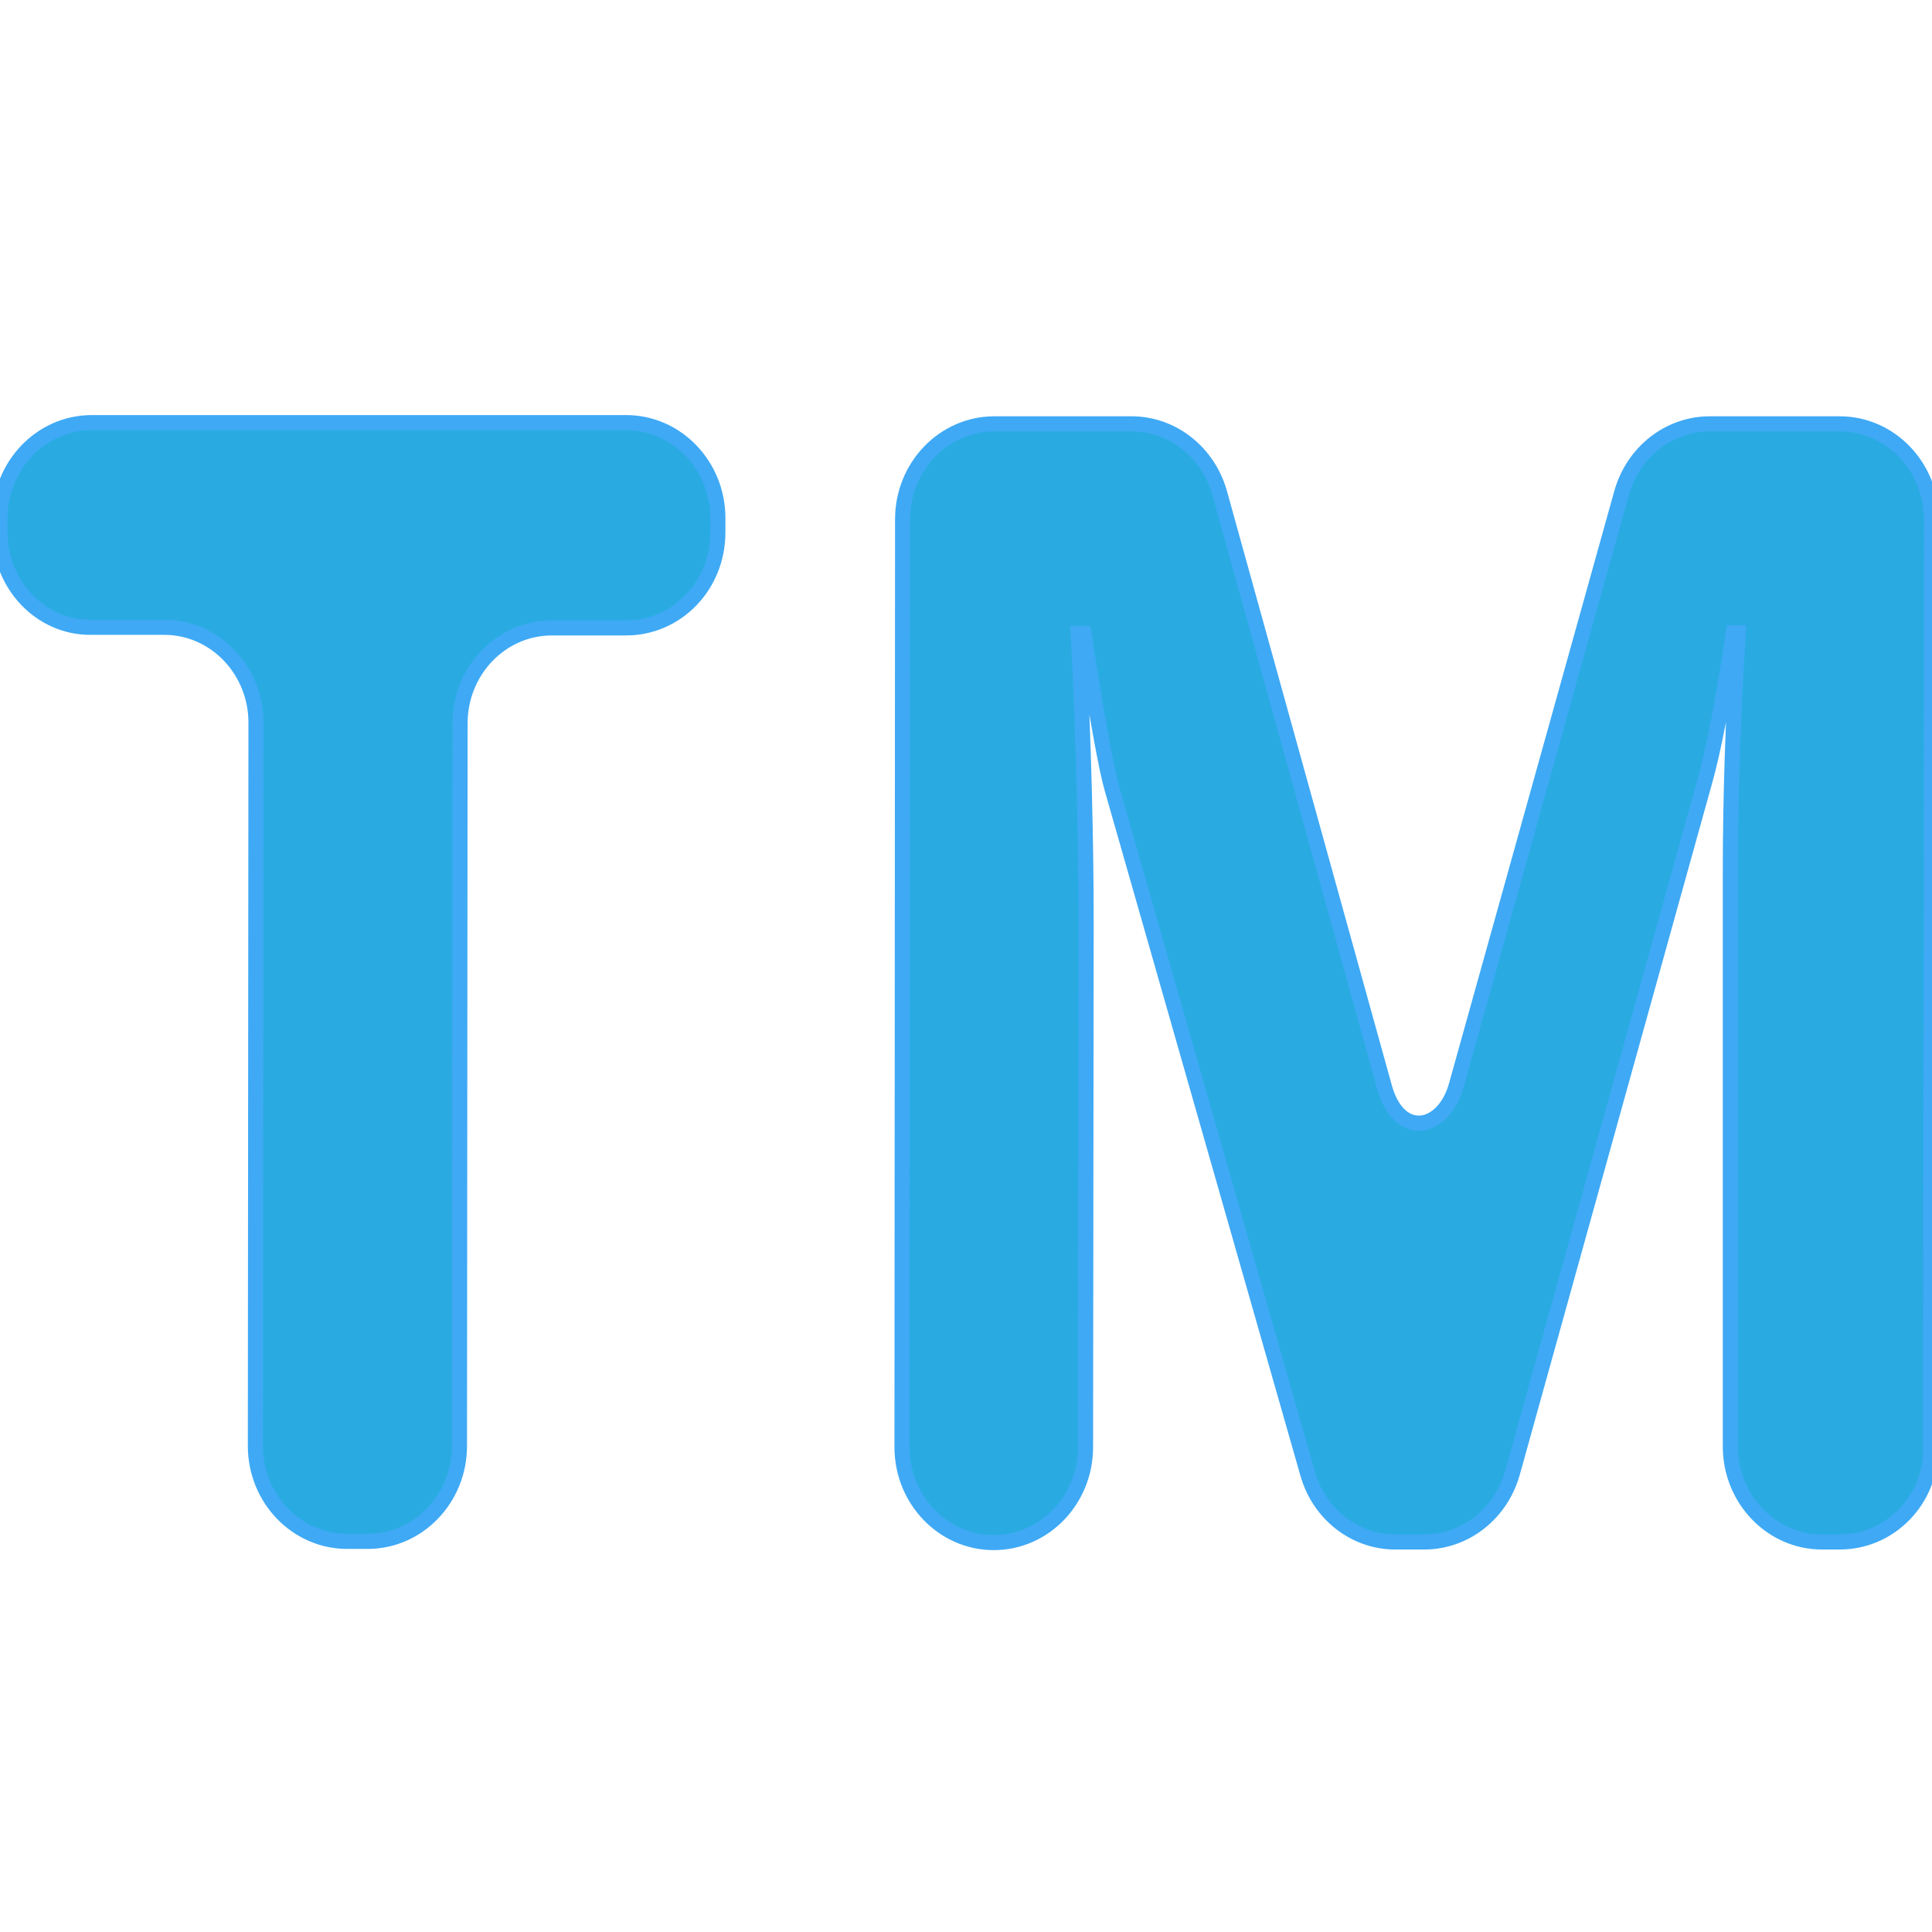
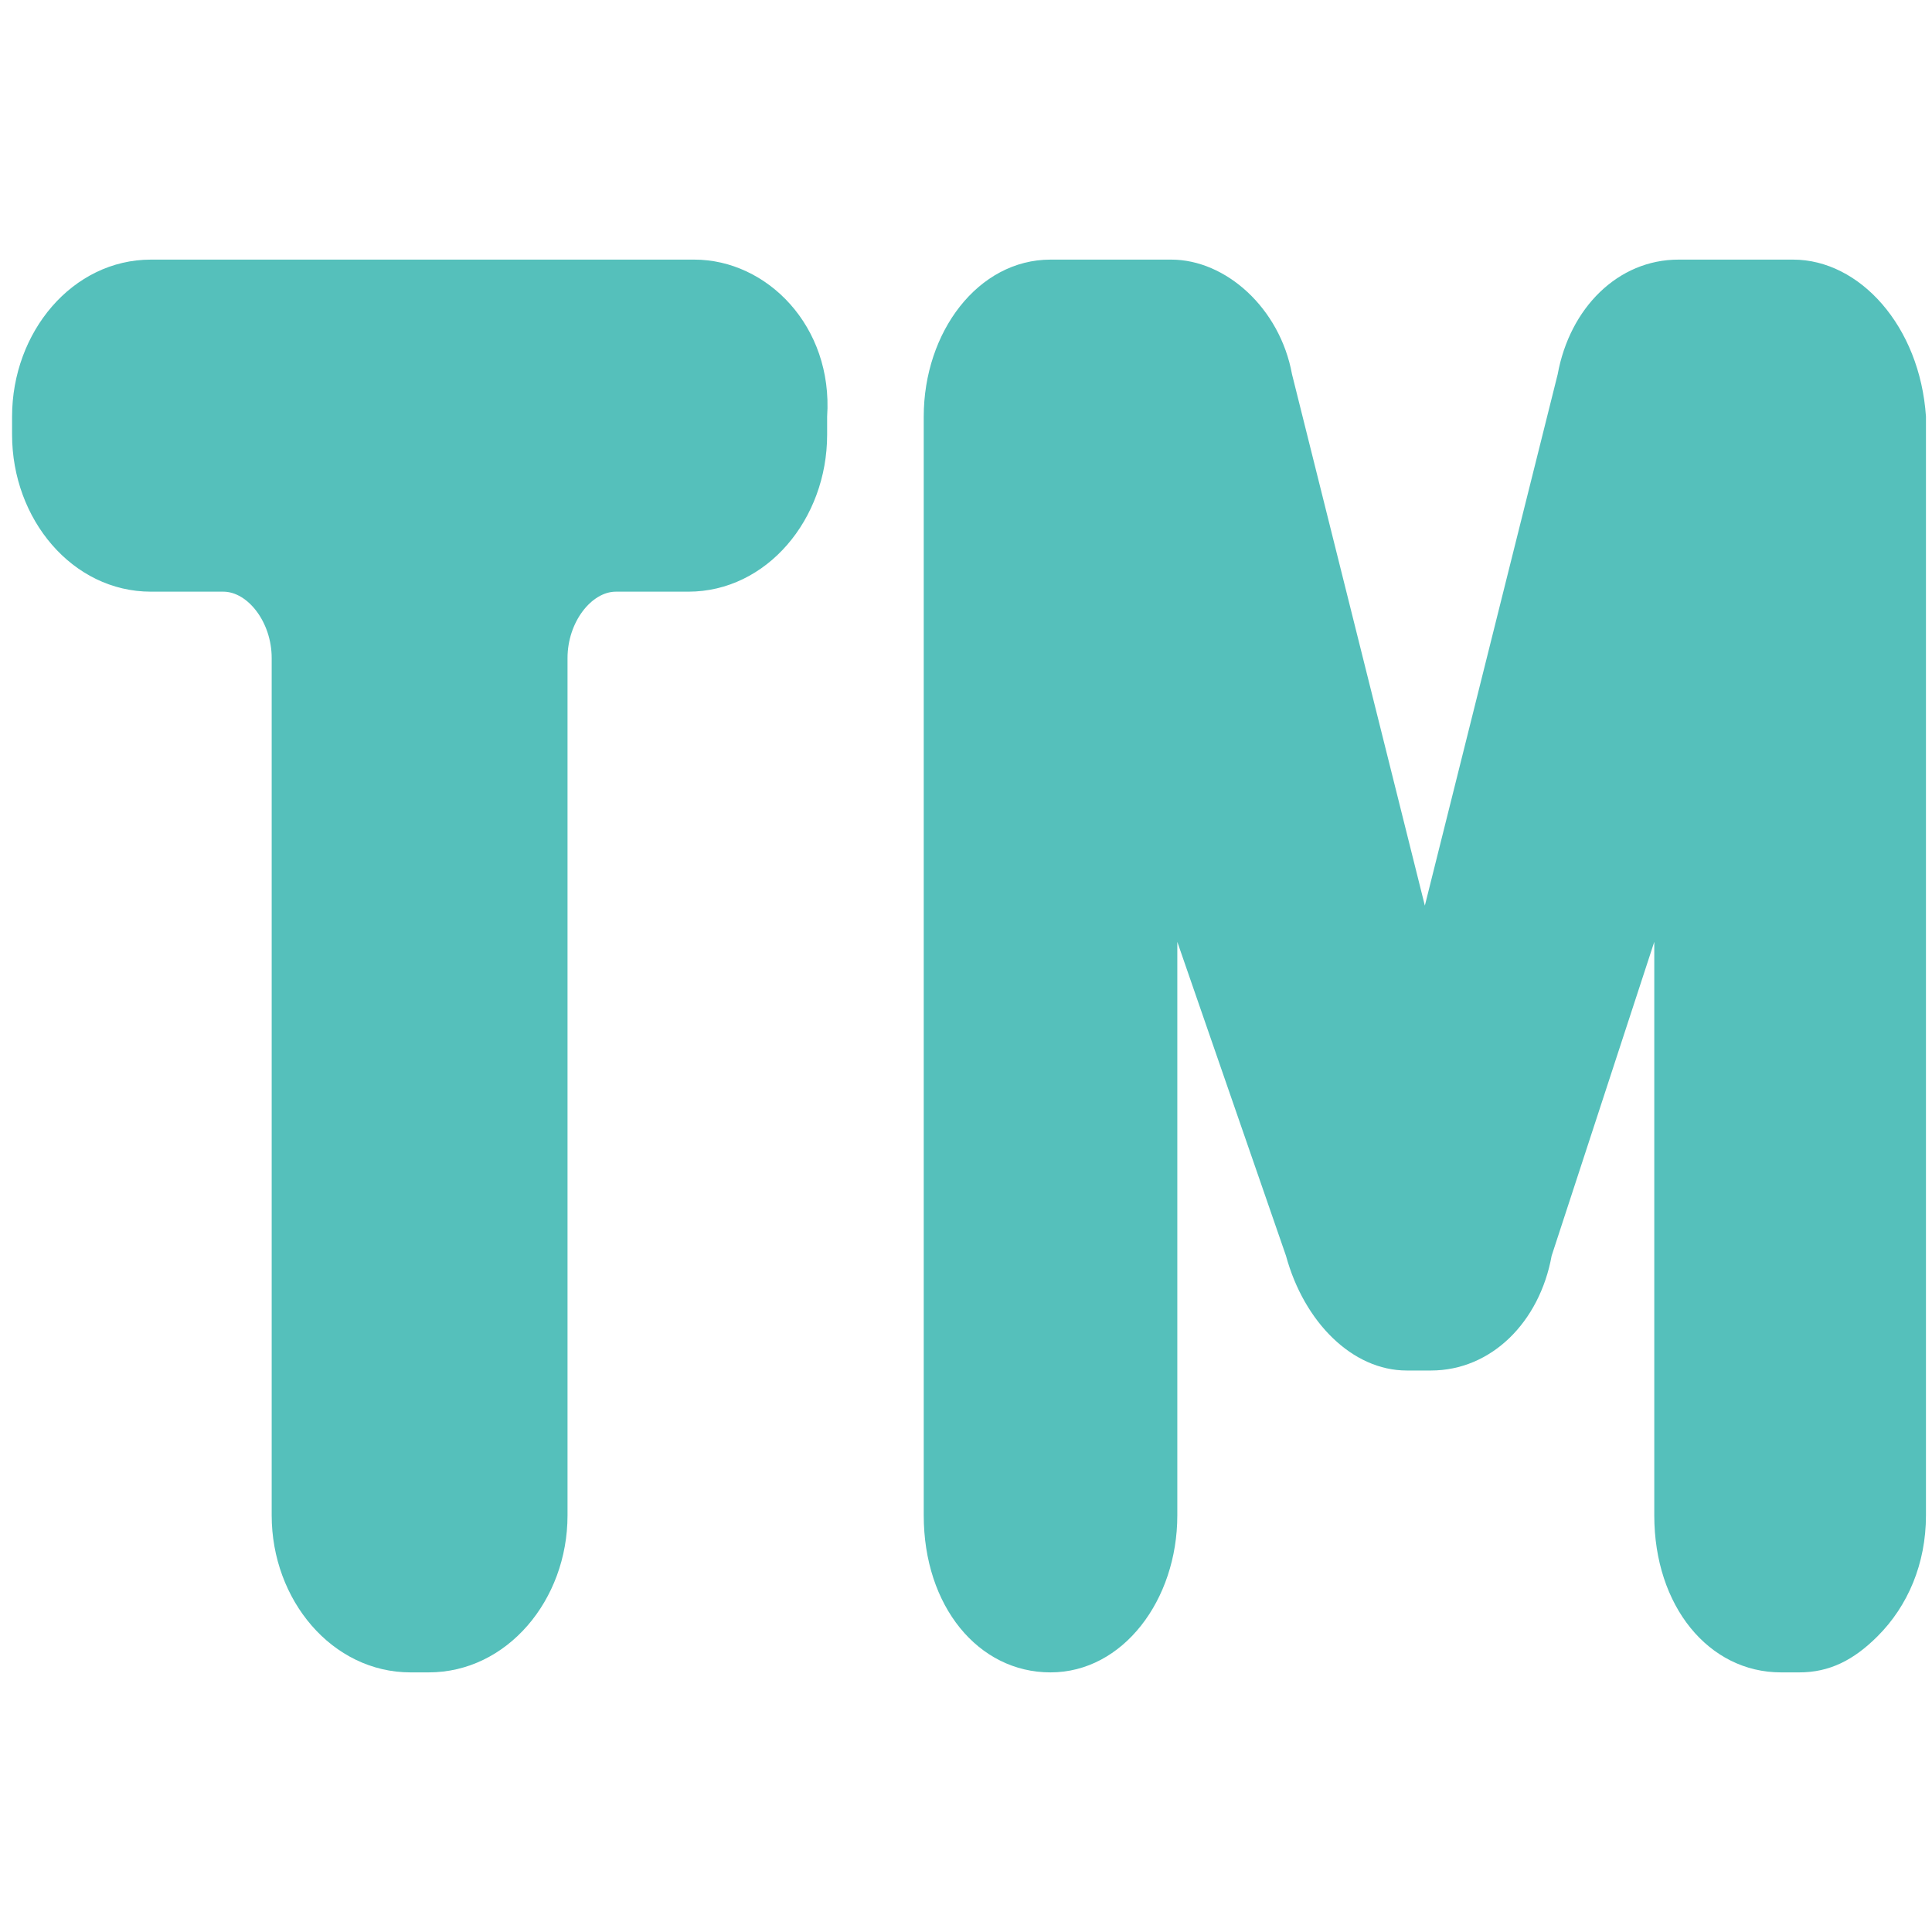
<svg xmlns="http://www.w3.org/2000/svg" version="1.1" id="Слой_1" x="0px" y="0px" viewBox="0 0 32 32" style="enable-background:new 0 0 32 32;" xml:space="preserve">
  <style type="text/css">
- 	.st0{fill:#29ABE2;stroke:#3FA9F5;stroke-width:0.25;stroke-miterlimit:10;}
+ 	.st0{fill:#55C0BB;}
</style>
  <g>
-     <path class="st0" d="M10.37,10.4l-1.23,0c-0.84,0-1.52,0.71-1.52,1.58L7.61,23.95c0,0.87-0.68,1.58-1.52,1.58l-0.34,0   c-0.84,0-1.52-0.71-1.52-1.58l0.01-11.98c0-0.87-0.68-1.58-1.52-1.58l-1.21,0C0.68,10.4,0,9.69,0,8.82l0-0.24C0,7.71,0.68,7,1.52,7   l8.85,0c0.84,0,1.52,0.71,1.52,1.58l0,0.24C11.89,9.7,11.21,10.4,10.37,10.4z" />
-     <path class="st0" d="M30.47,25.54l-0.29,0c-0.84,0-1.52-0.71-1.52-1.58l0-9.51c0-1.2,0.04-2.52,0.13-3.97h-0.08   c-0.17,1.14-0.33,1.95-0.47,2.45L25.05,24.4c-0.19,0.67-0.78,1.14-1.46,1.14l-0.48,0c-0.67,0-1.26-0.46-1.45-1.13l-3.24-11.34   c-0.1-0.34-0.25-1.2-0.47-2.58h-0.09c0.09,1.83,0.13,3.43,0.13,4.81l-0.01,8.67c0,0.87-0.68,1.58-1.52,1.58h0   c-0.84,0-1.52-0.71-1.52-1.58l0.01-15.37c0-0.87,0.68-1.58,1.52-1.58l2.27,0c0.68,0,1.27,0.47,1.46,1.14l2.73,9.84   c0.24,0.88,0.98,0.73,1.19-0.02l2.74-9.82c0.19-0.67,0.78-1.14,1.46-1.14l2.15,0c0.84,0,1.52,0.71,1.52,1.58l-0.01,15.37   C31.99,24.84,31.31,25.54,30.47,25.54z" />
+     <path class="st0" d="M6.8,27.4c-1.1,0-1.9-1-1.9-2.2l0-14.2c0-0.8-0.5-1.5-1.2-1.5H2.5c-0.5,0-1-0.2-1.4-0.7   c-0.3-0.4-0.5-1-0.5-1.6V6.9c0-1.2,0.9-2.2,1.9-2.2h8.9c1.1,0,1.9,1,1.9,2.2v0.3c0,1.2-0.9,2.2-1.9,2.2h-1.2   c-0.6,0-1.2,0.7-1.2,1.5l0,14.2c0,1.2-0.9,2.2-1.9,2.2H6.8z" />
+     <path class="st0" d="M11.5,5C12.3,5,13,5.8,13,6.9v0.3c0,1-0.7,1.9-1.5,1.9h-1.2c-0.8,0-1.5,0.8-1.5,1.9l0,14.2   c0,1-0.7,1.9-1.5,1.9H6.8c-0.8,0-1.5-0.8-1.5-1.9l0-14.2c0-1-0.7-1.9-1.5-1.9H2.5c0,0,0,0,0,0C1.7,9,1,8.2,1,7.2V6.9   C1,5.8,1.7,5,2.5,5H11.5 M11.5,4.3H2.5c-1.3,0-2.3,1.2-2.3,2.6v0.3c0,1.4,1,2.6,2.3,2.6l1.2,0c0.4,0,0.8,0.5,0.8,1.1l0,14.2   c0,1.4,1,2.6,2.3,2.6h0.3c1.3,0,2.3-1.2,2.3-2.6l0-14.2c0-0.6,0.4-1.1,0.8-1.1h1.2c1.3,0,2.3-1.2,2.3-2.6V6.9   C13.8,5.4,12.7,4.3,11.5,4.3L11.5,4.3z" />
+   </g>
+   <g>
+     <path class="st0" d="M17.3,27.4c-0.9,0-1.7-1-1.7-2.2l0-18.2c0-1.2,0.8-2.2,1.7-2.2h2c0.8,0,1.4,0.7,1.7,1.6l2.4,9.7   c0.1,0.3,0.1,0.4,0.2,0.4c0,0,0.1-0.2,0.1-0.4l2.4-9.7c0.2-1,0.9-1.6,1.6-1.6h1.9c0.9,0,1.7,1,1.7,2.2l0,18.2   c0,0.7-0.2,1.3-0.7,1.8c-0.3,0.3-0.7,0.5-1,0.5h-0.3c-0.9,0-1.7-1-1.7-2.2c0,0,0-11.7,0-11.9l-2.4,7.5c-0.2,0.9-0.9,1.6-1.6,1.6   h-0.4c-0.8,0-1.4-0.7-1.6-1.6L19,13.3c0,0.5,0,1,0,1.5l0,10.3C19,26.4,18.3,27.4,17.3,27.4z" />
+     <path class="st0" d="M29.7,5C30.4,5,31,5.9,31,6.9l0,18.2c0,1-0.6,1.9-1.3,1.9h-0.3c-0.7,0-1.3-0.8-1.3-1.9V13.8c0-1.4,0-3,0.1-4.7   h-0.1c-0.1,1.4-0.3,2.3-0.4,2.9l-2.8,8.6c-0.2,0.8-0.7,1.4-1.3,1.4h-0.4c-0.6,0-1.1-0.5-1.3-1.3l-2.9-8.4c-0.1-0.4-0.2-1.4-0.4-3.1   h-0.1c0.1,2.2,0.1,4.1,0.1,5.7l0,10.3c0,1-0.6,1.9-1.3,1.9c-0.7,0-1.3-0.8-1.3-1.9l0-18.2c0-1,0.6-1.9,1.3-1.9h2   c0.6,0,1.1,0.6,1.3,1.4L23,16c0.1,0.5,0.3,0.7,0.5,0.7c0.2,0,0.4-0.3,0.5-0.7l2.4-9.6C26.7,5.6,27.2,5,27.8,5H29.7 M29.7,4.3h-1.9   c-1,0-1.8,0.8-2,1.9L23.6,15l-2.2-8.8c-0.2-1.1-1.1-1.9-2-1.9h-2c-1.2,0-2.1,1.2-2.1,2.6l0,18.2c0,1.5,0.9,2.6,2.1,2.6   c1.2,0,2.1-1.2,2.1-2.6l0-9.5l1.8,5.2c0.3,1.1,1.1,1.9,2,1.9h0.4c1,0,1.8-0.8,2-1.9l1.7-5.2v9.5c0,1.5,0.9,2.6,2.1,2.6h0.3   c0.5,0,0.9-0.2,1.3-0.6c0.5-0.5,0.8-1.2,0.8-2l0-18.2C31.8,5.4,30.8,4.3,29.7,4.3L29.7,4.3z" />
  </g>
</svg>
